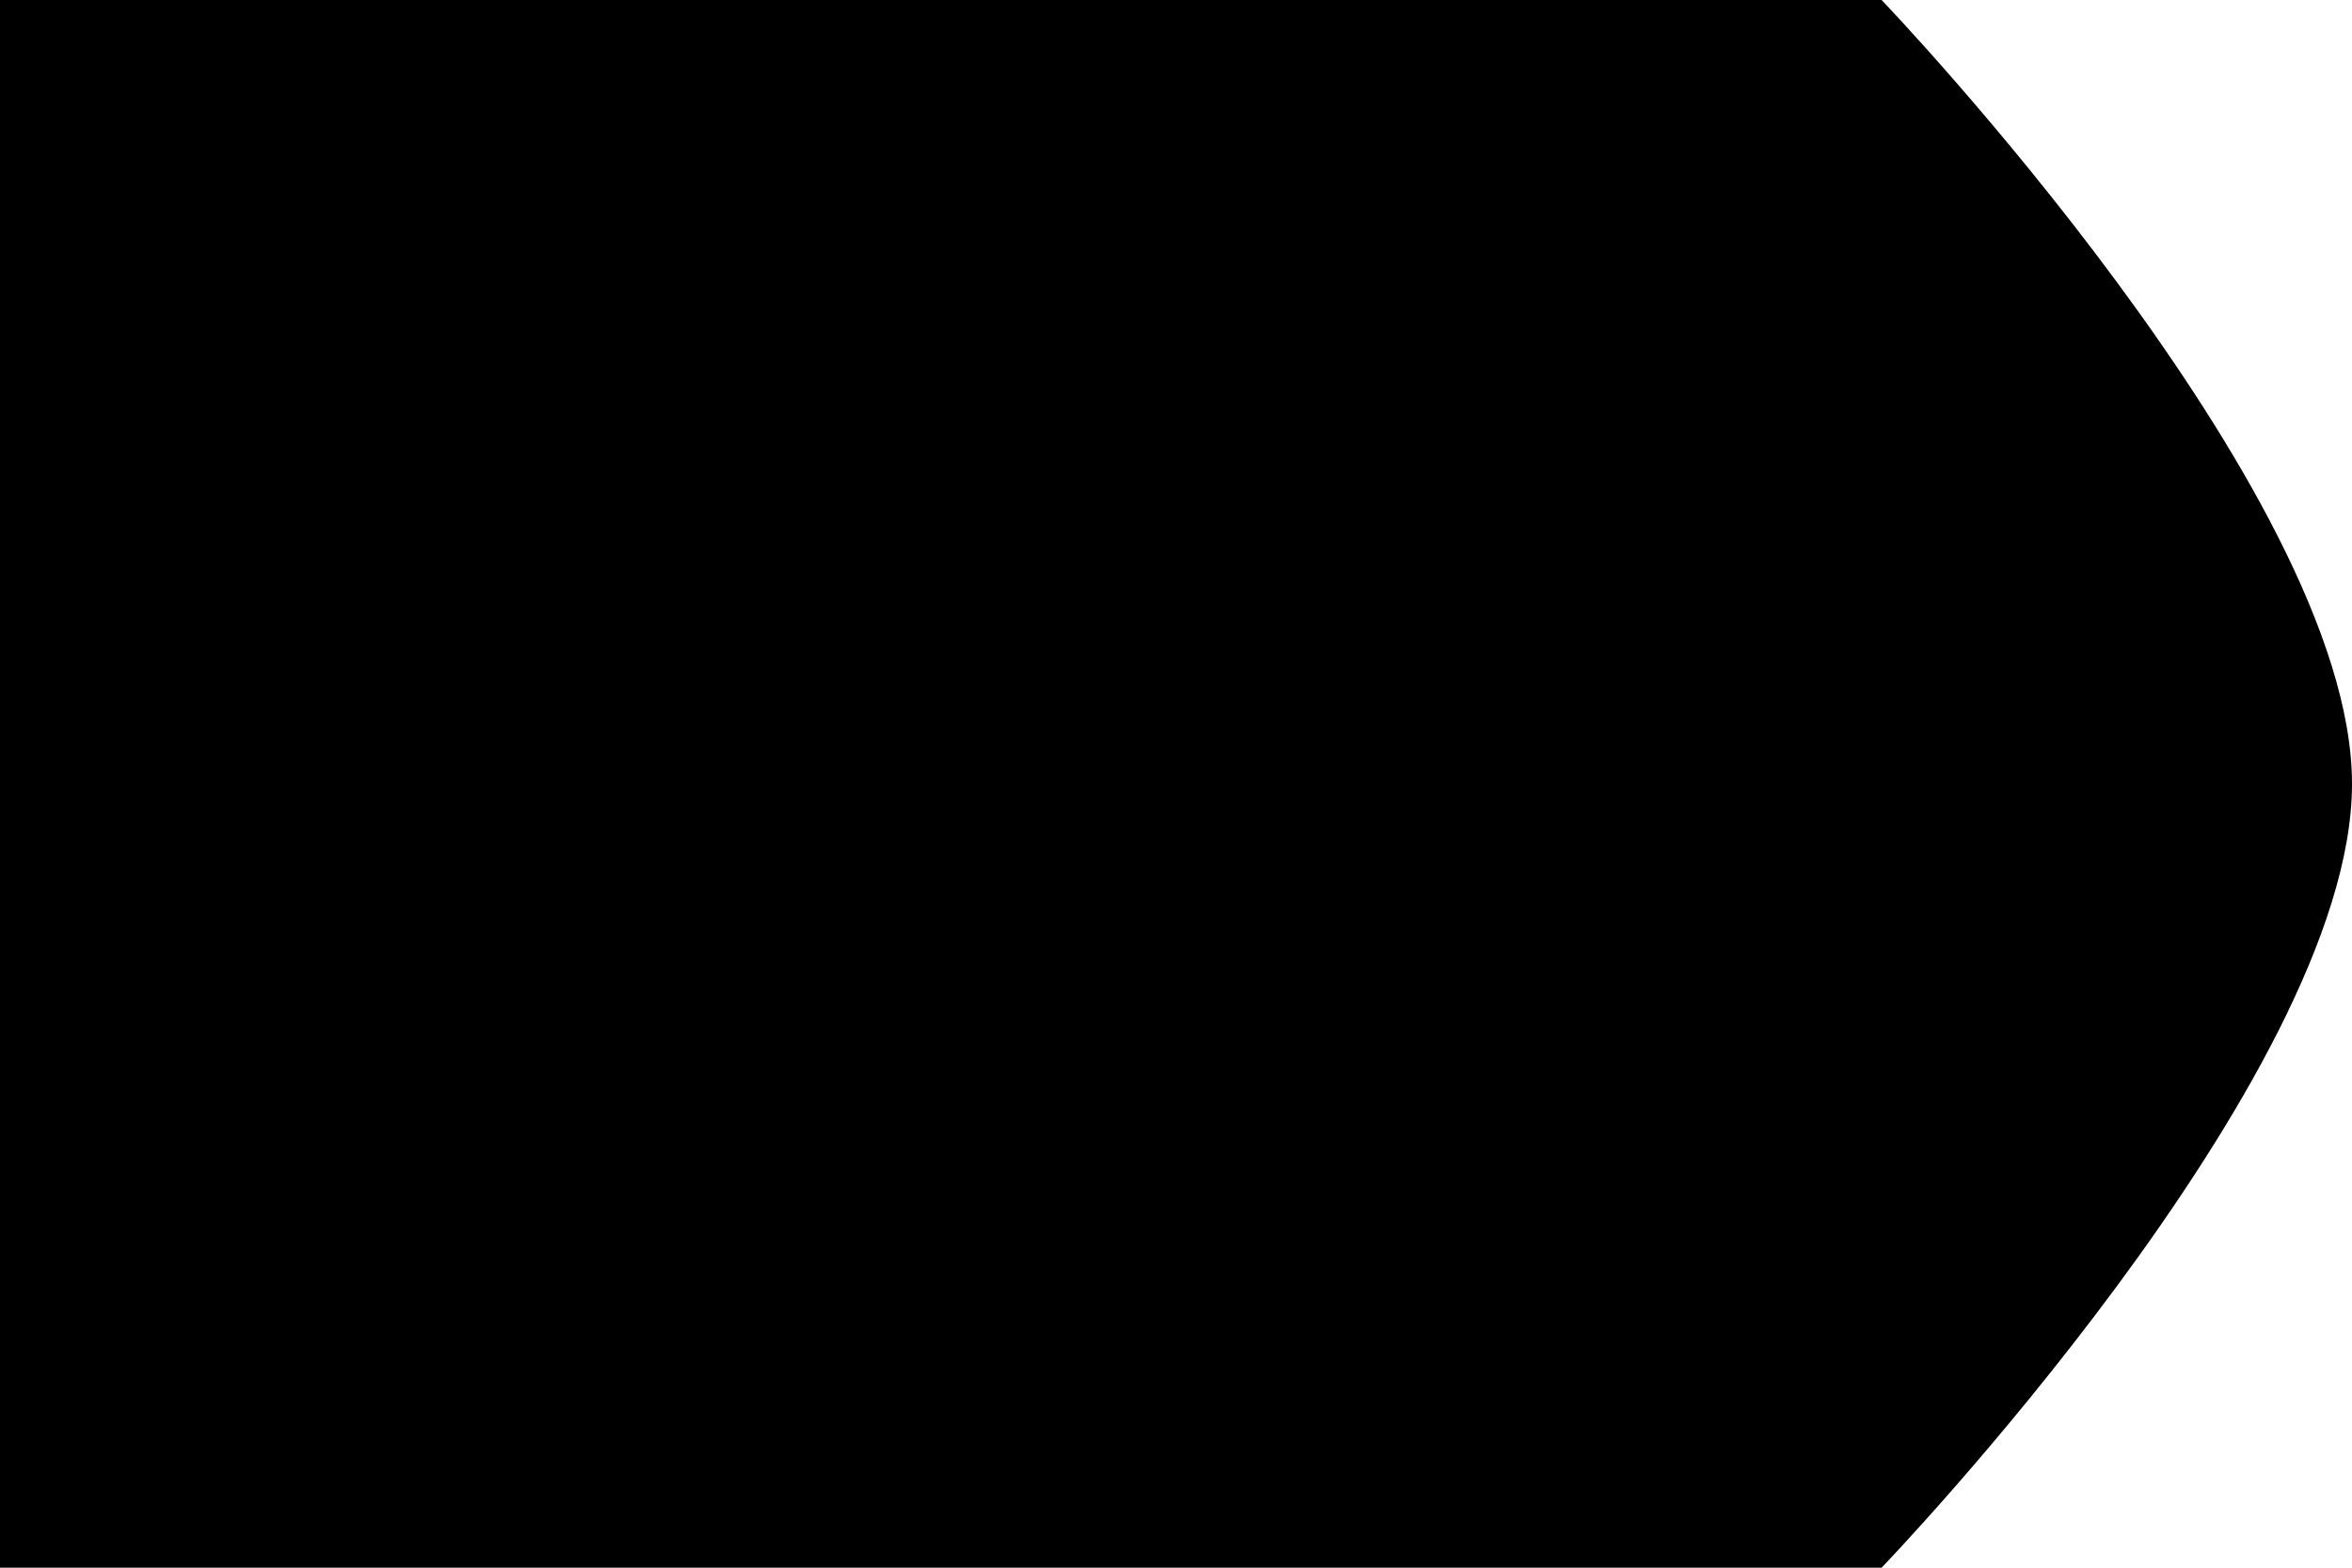
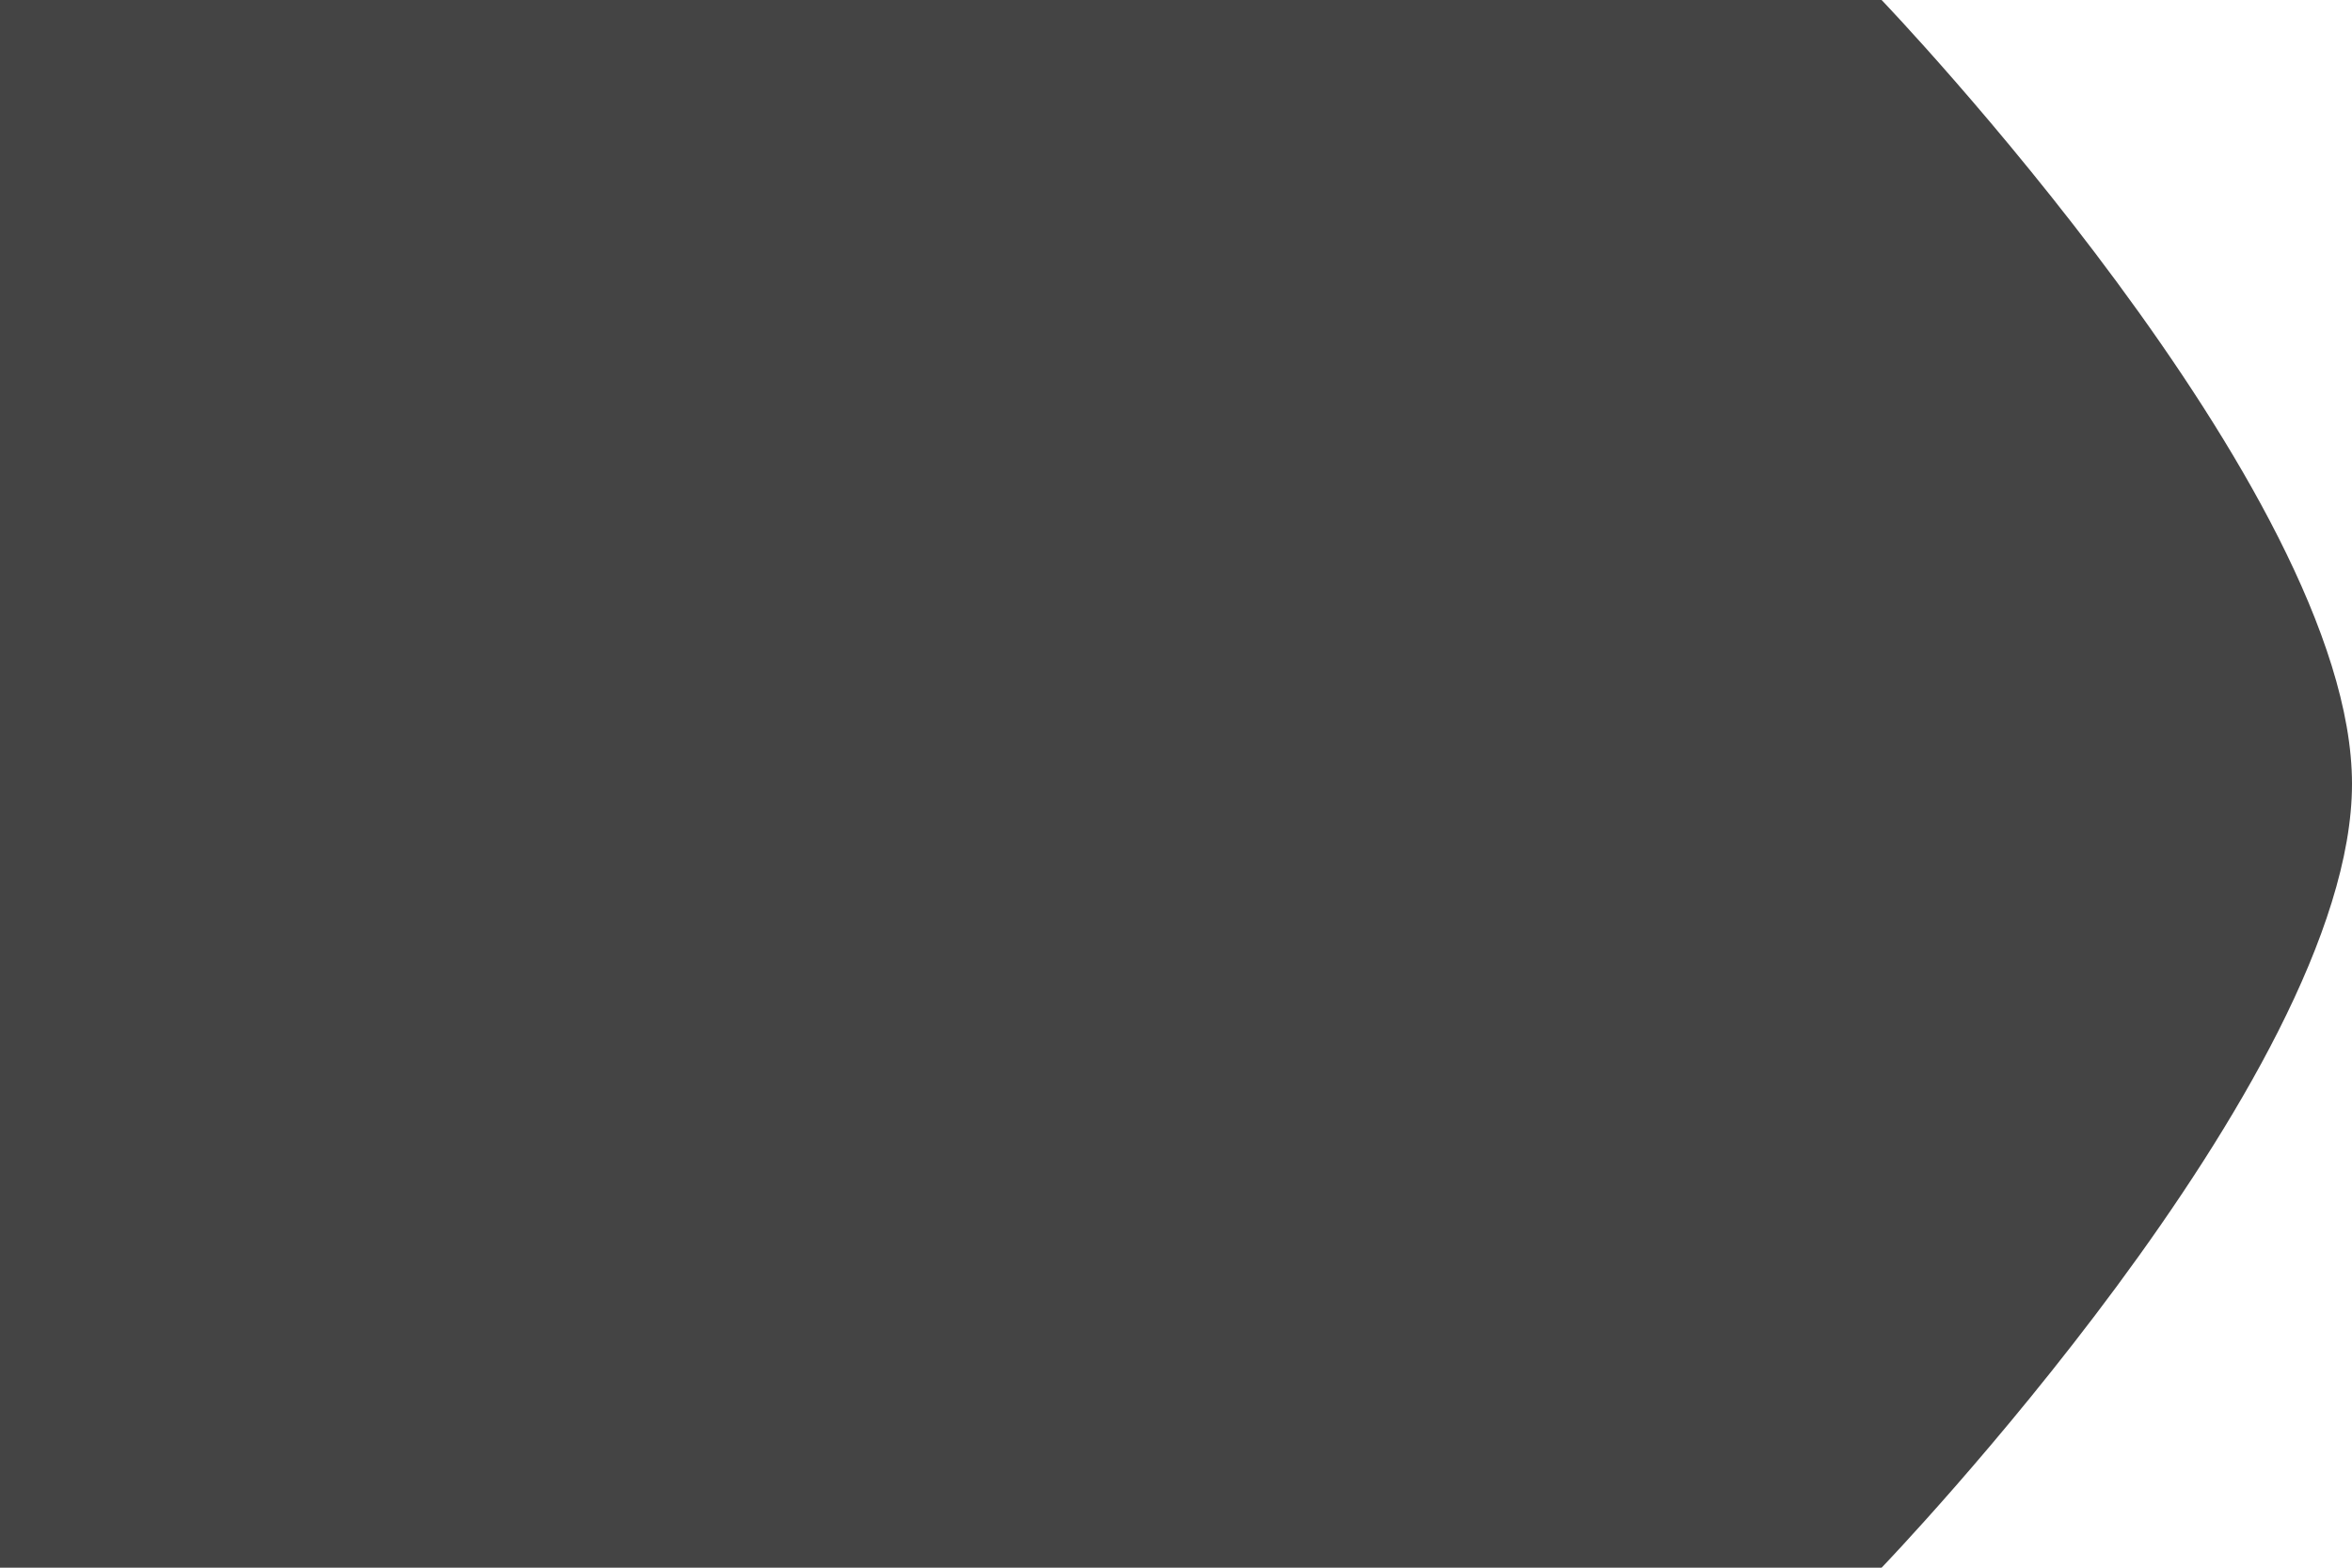
<svg xmlns="http://www.w3.org/2000/svg" version="1.1" id="Layer_1" x="0px" y="0px" width="150px" height="100px" viewBox="0 0 150 100" preserveAspectRatio="none" enable-background="new 0 0 150 100" xml:space="preserve">
-   <path d="M120,0H0v100h120c0,0,30-31.2,30-50C150,31.3,120,0,120,0z" />
+   <path fill="#444444" d="M120,0H0v100h120c0,0,30-31.2,30-50C150,31.3,120,0,120,0z" />
</svg>
